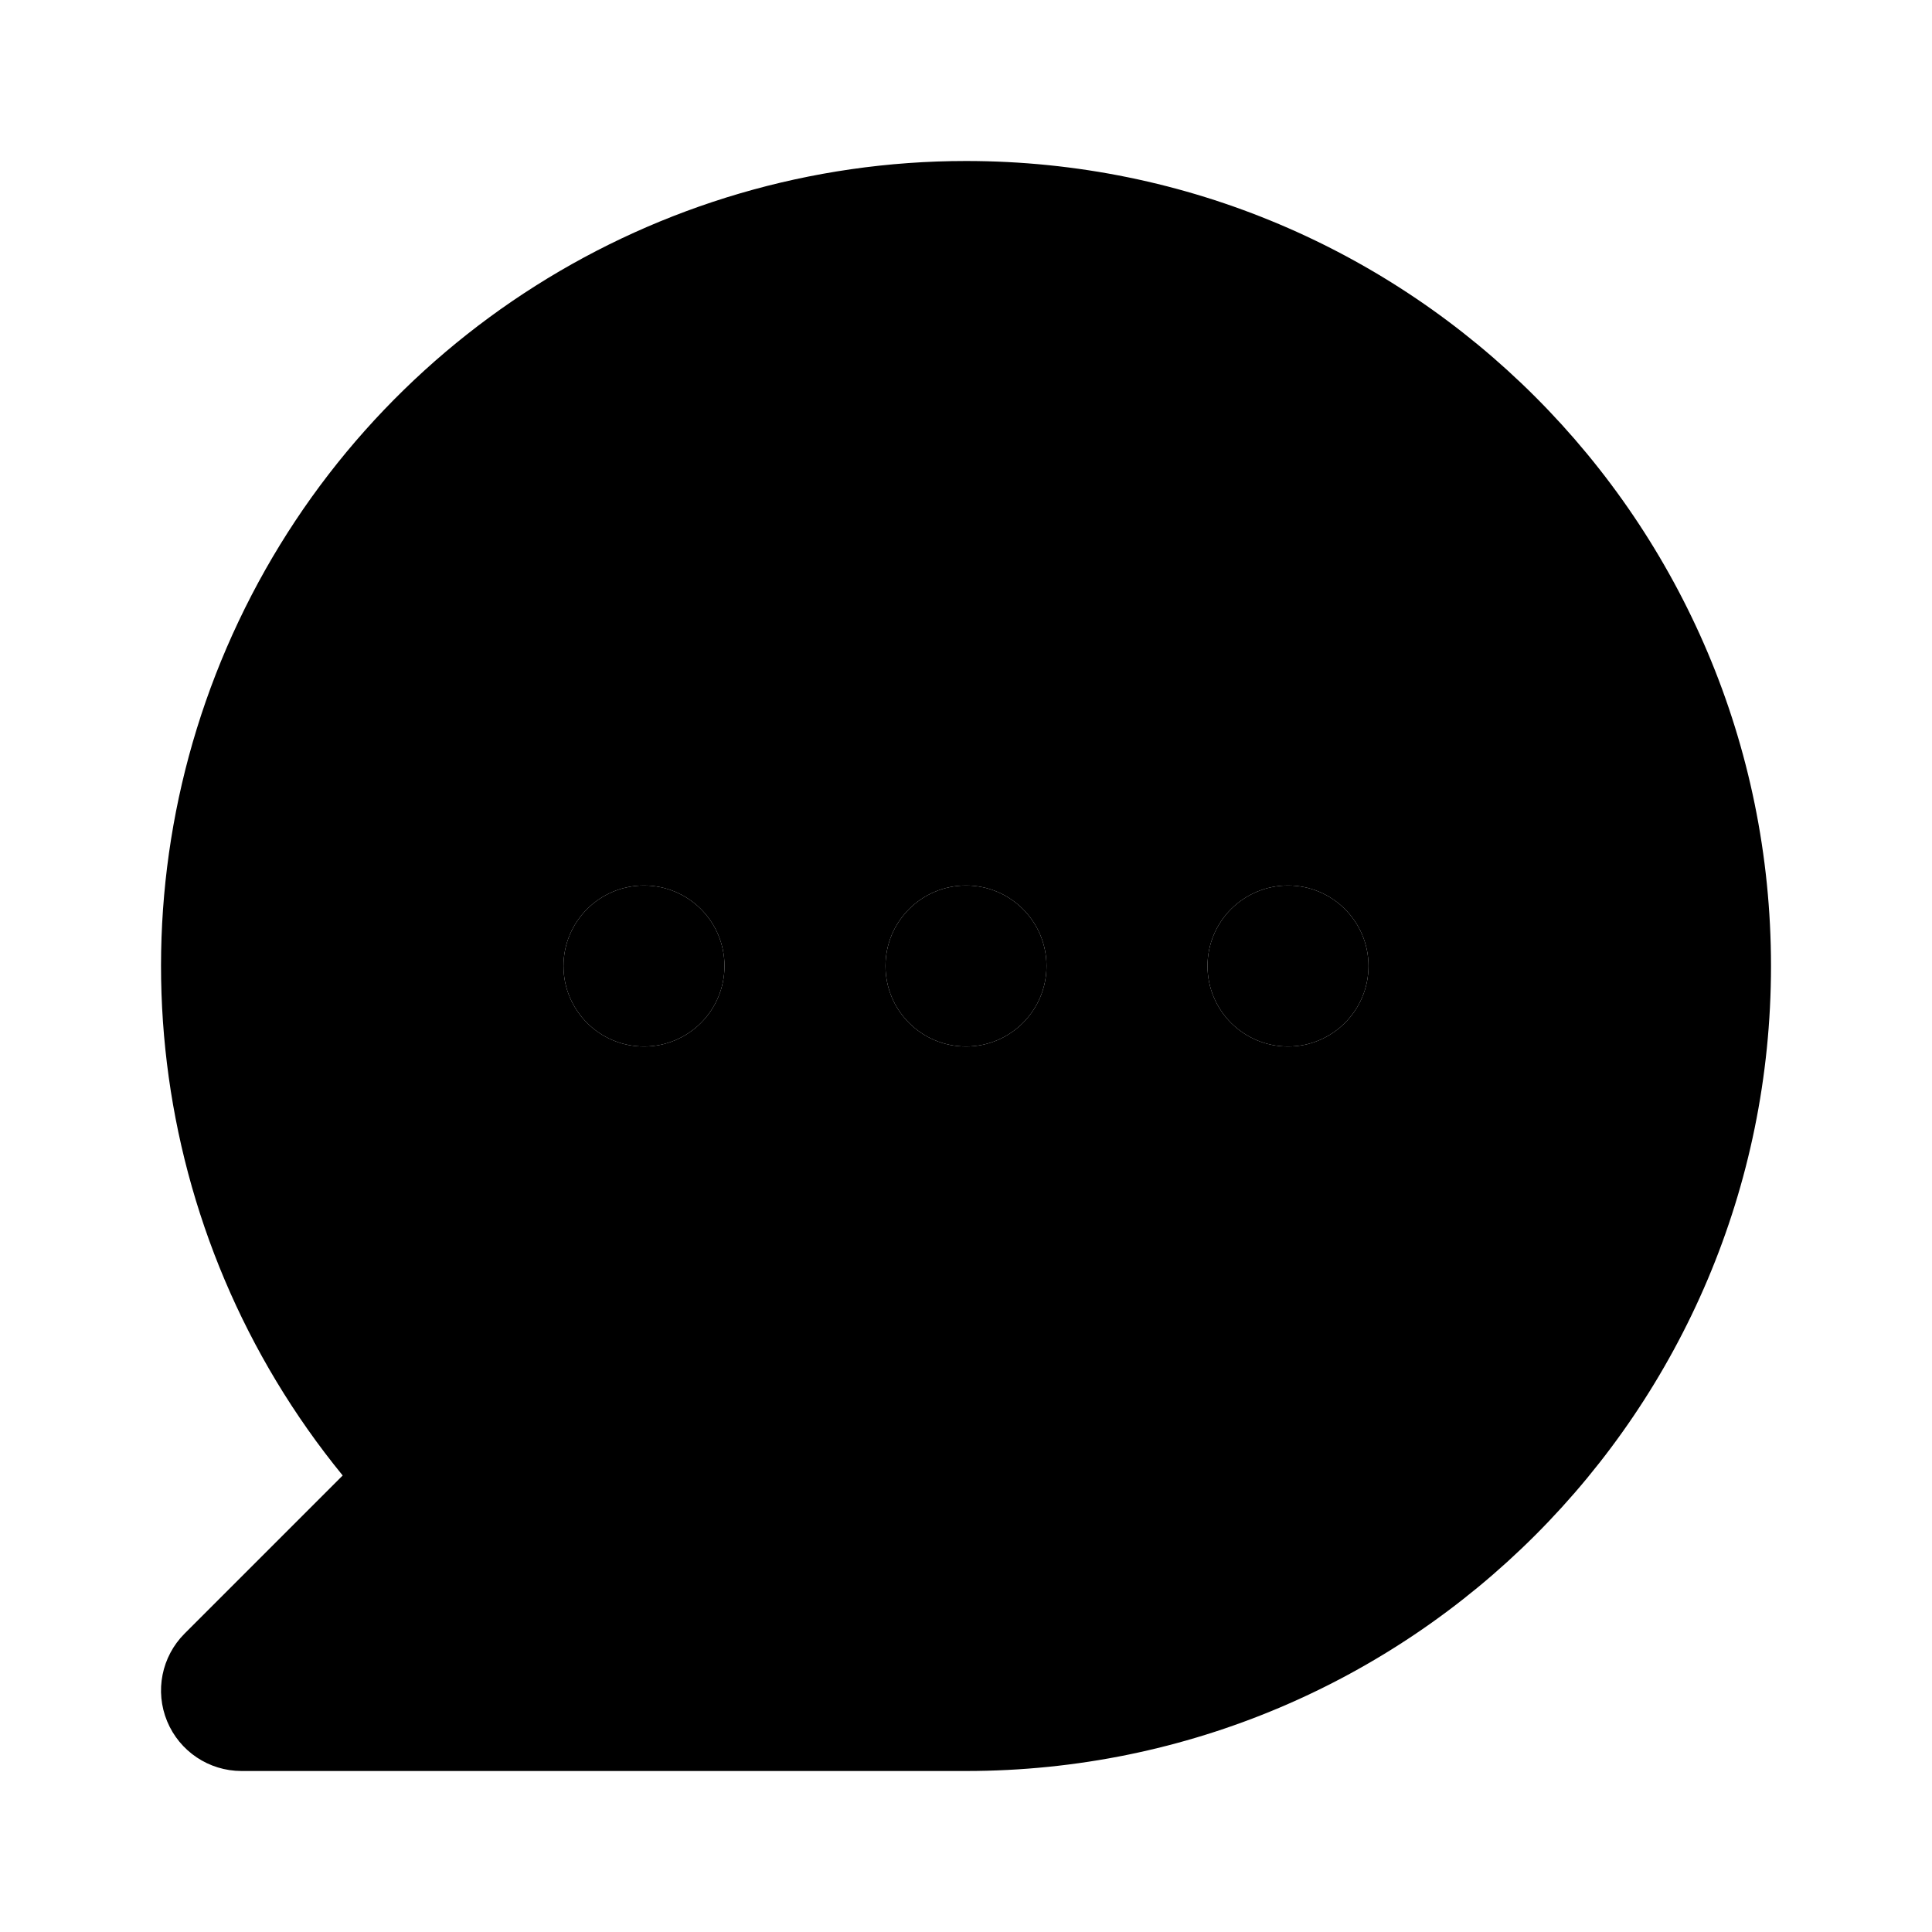
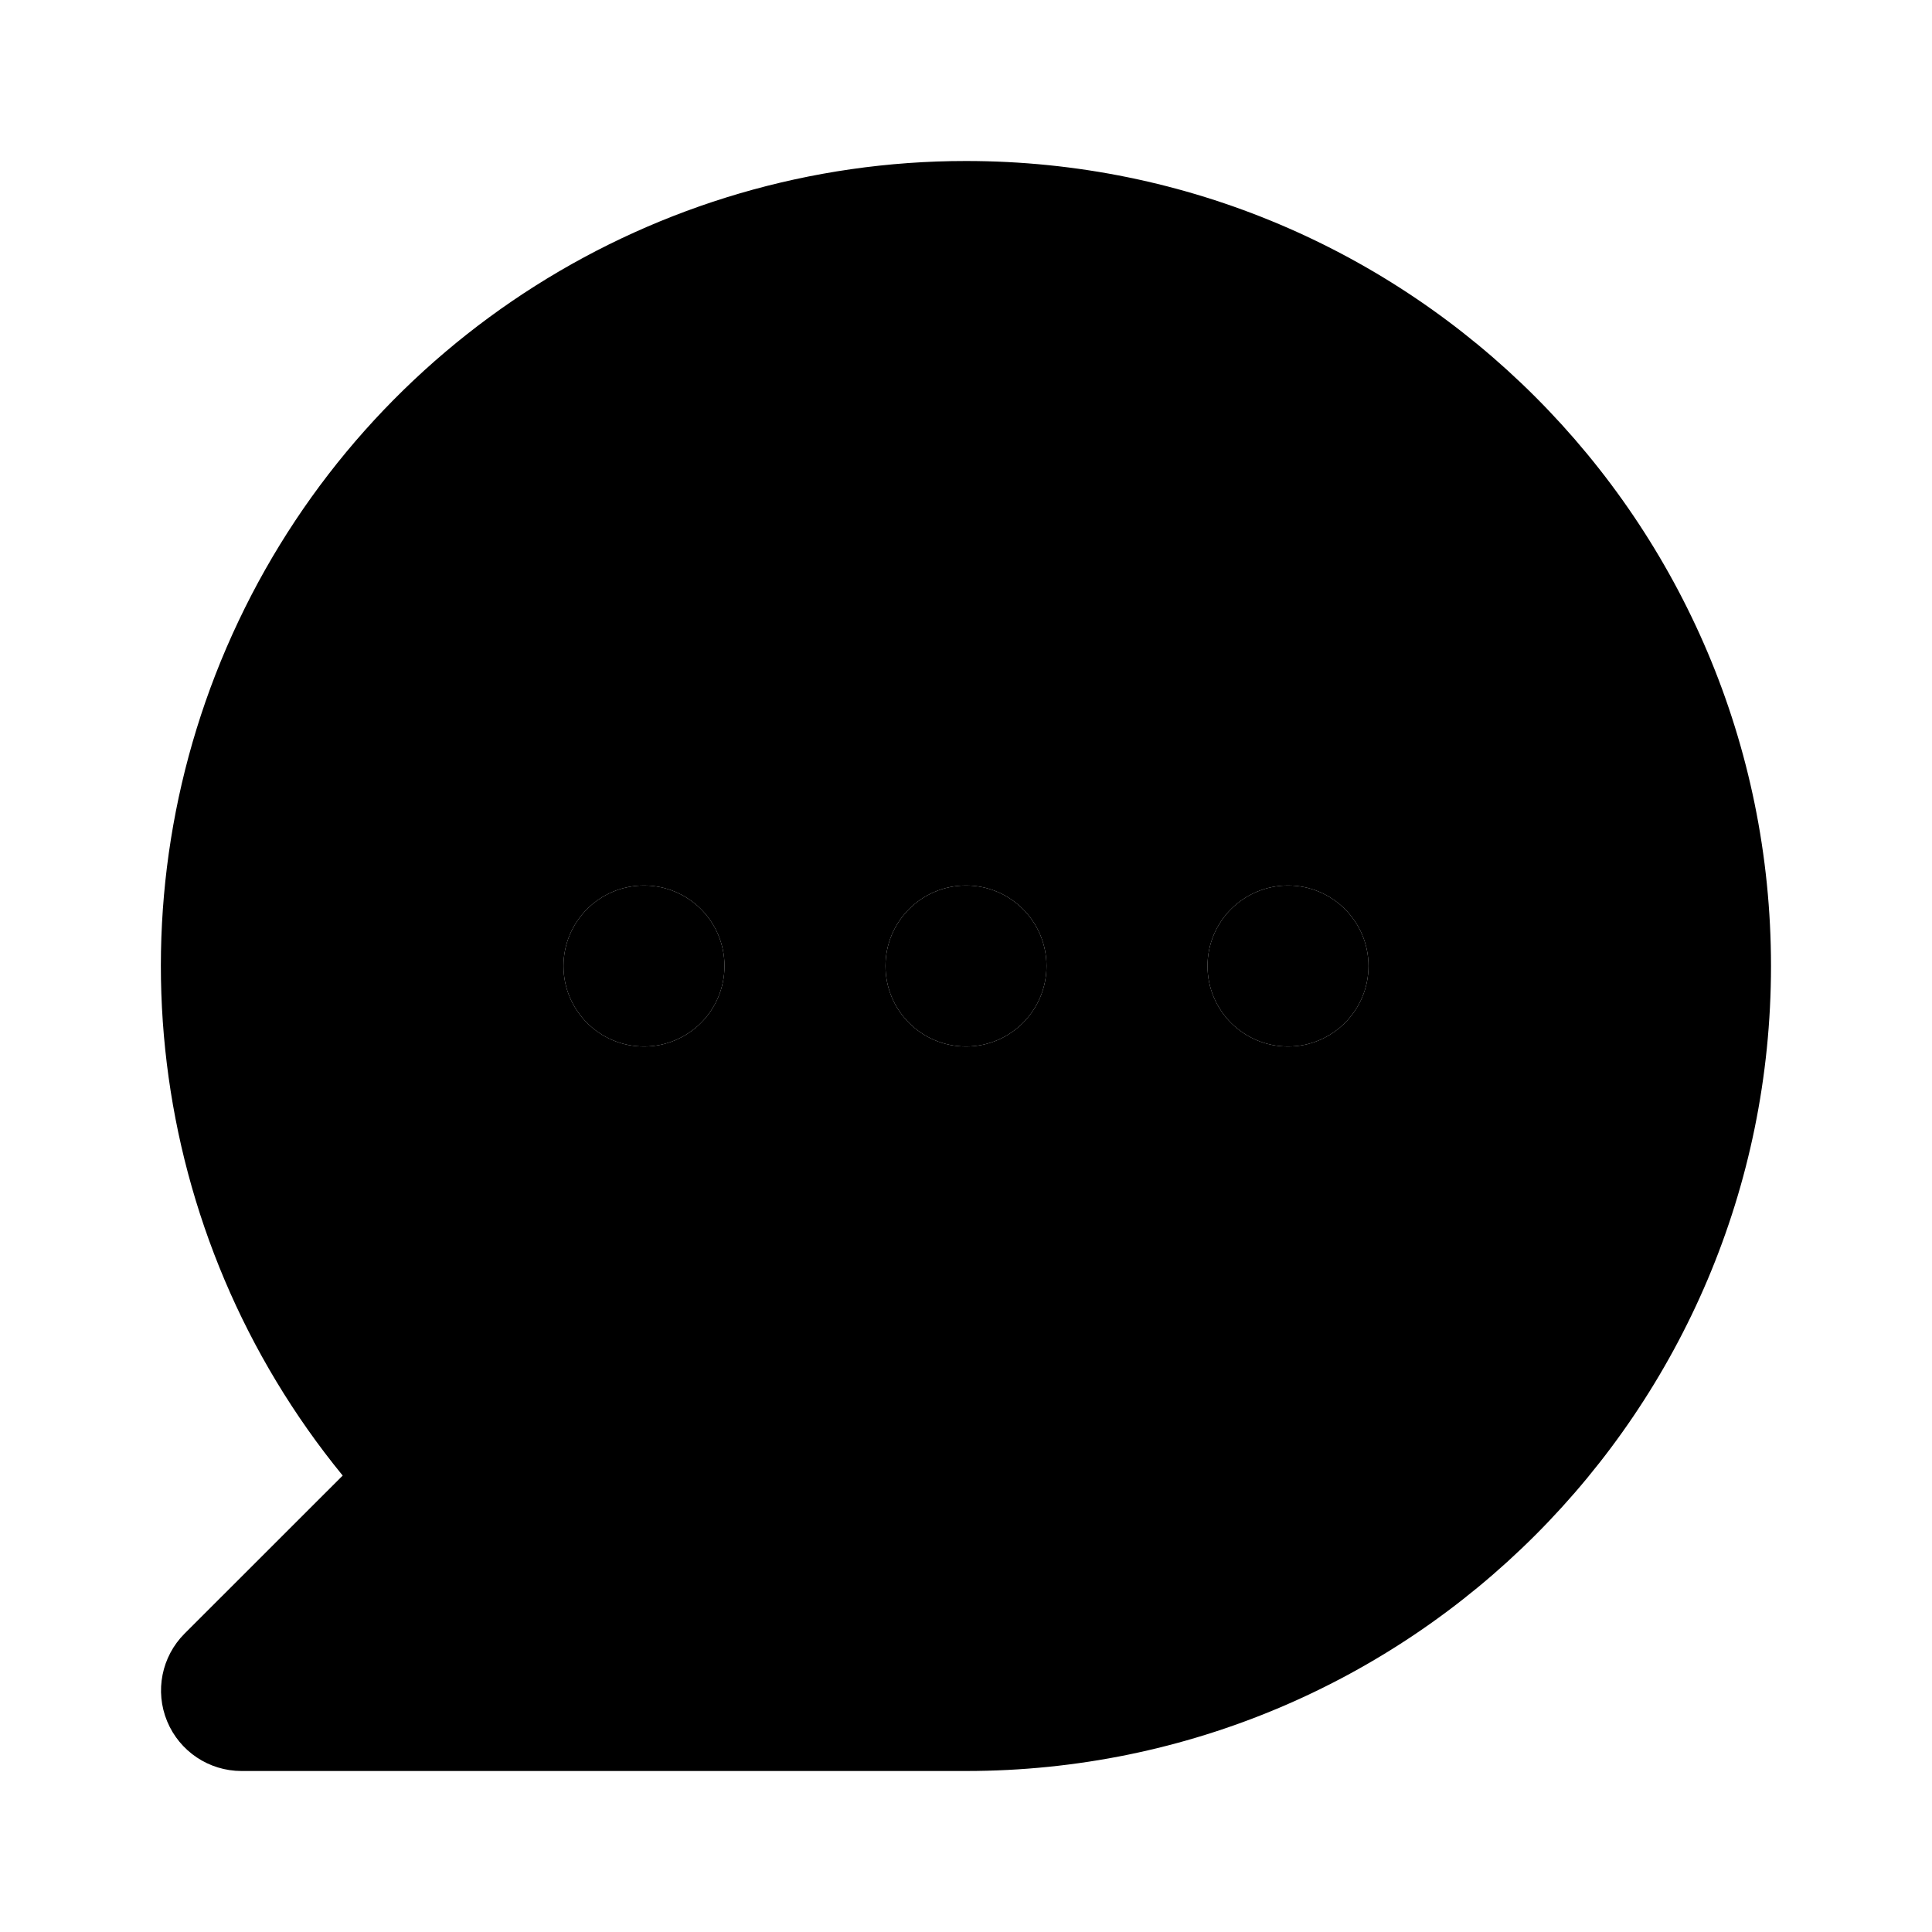
<svg xmlns="http://www.w3.org/2000/svg" viewBox="0 0 24 24">
  <circle cx="12" cy="12" r="1" class="uim-primary" />
-   <path class="uim-tertiary" d="M12,2A10.001,10.001,0,0,0,4.257,18.329L2.293,20.293A1.0 1,0,0,0,3,22h9A10,10,0,0,0,12,2ZM8,13a1,1,0,1,1,1-1A1,1,0,0,1,8,13Zm4,0a1,1,0,1,1,1-1A1,1,0,0,1,12,13Zm4,0a1,1,0,1,1,1-1A1,1,0,0,1,16,13Z" />
+   <path class="uim-tertiary" d="M12 2a10 10 0 0 0-7.743 16.33l-1.964 1.963A1 1 0 0 0 3 22h9a10 10 0 0 0 0-20ZM8 13a1 1 0 1 1 1-1 1 1 0 0 1-1 1Zm4 0a1 1 0 1 1 1-1 1 1 0 0 1-1 1Zm4 0a1 1 0 1 1 1-1 1 1 0 0 1-1 1Z" />
  <circle cx="8" cy="12" r="1" class="uim-primary" />
  <circle cx="16" cy="12" r="1" class="uim-primary" />
</svg>
